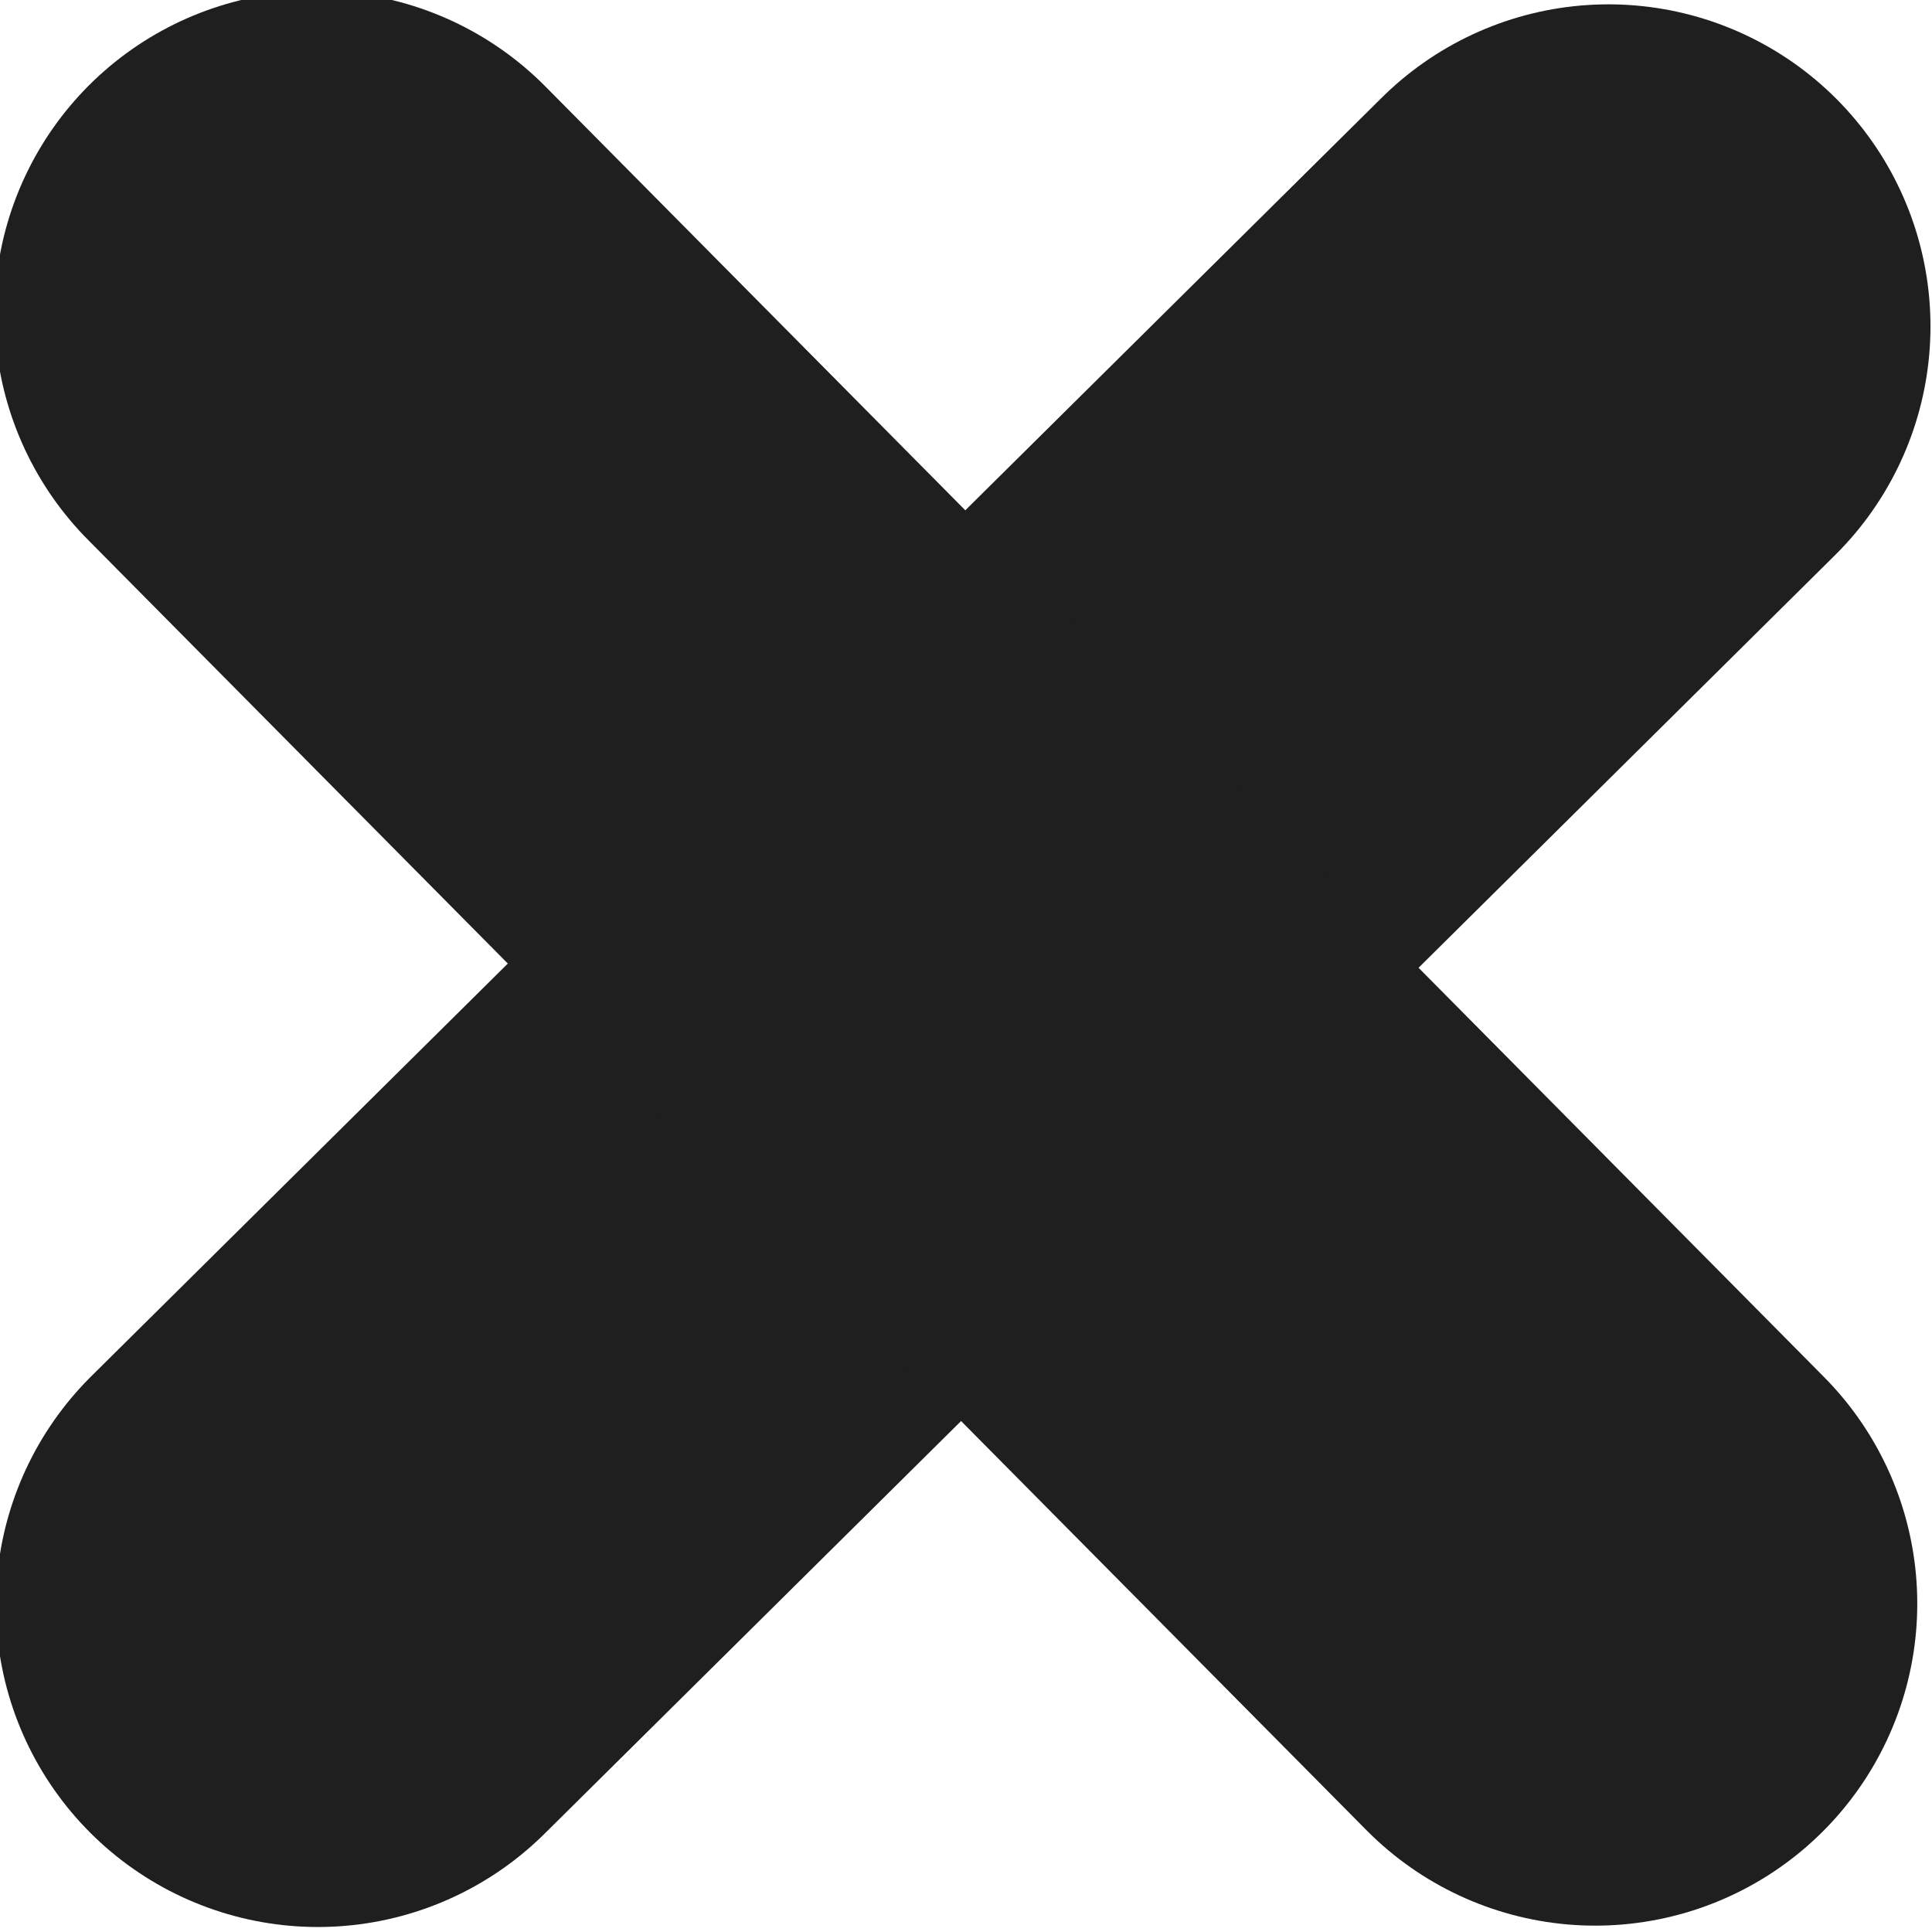
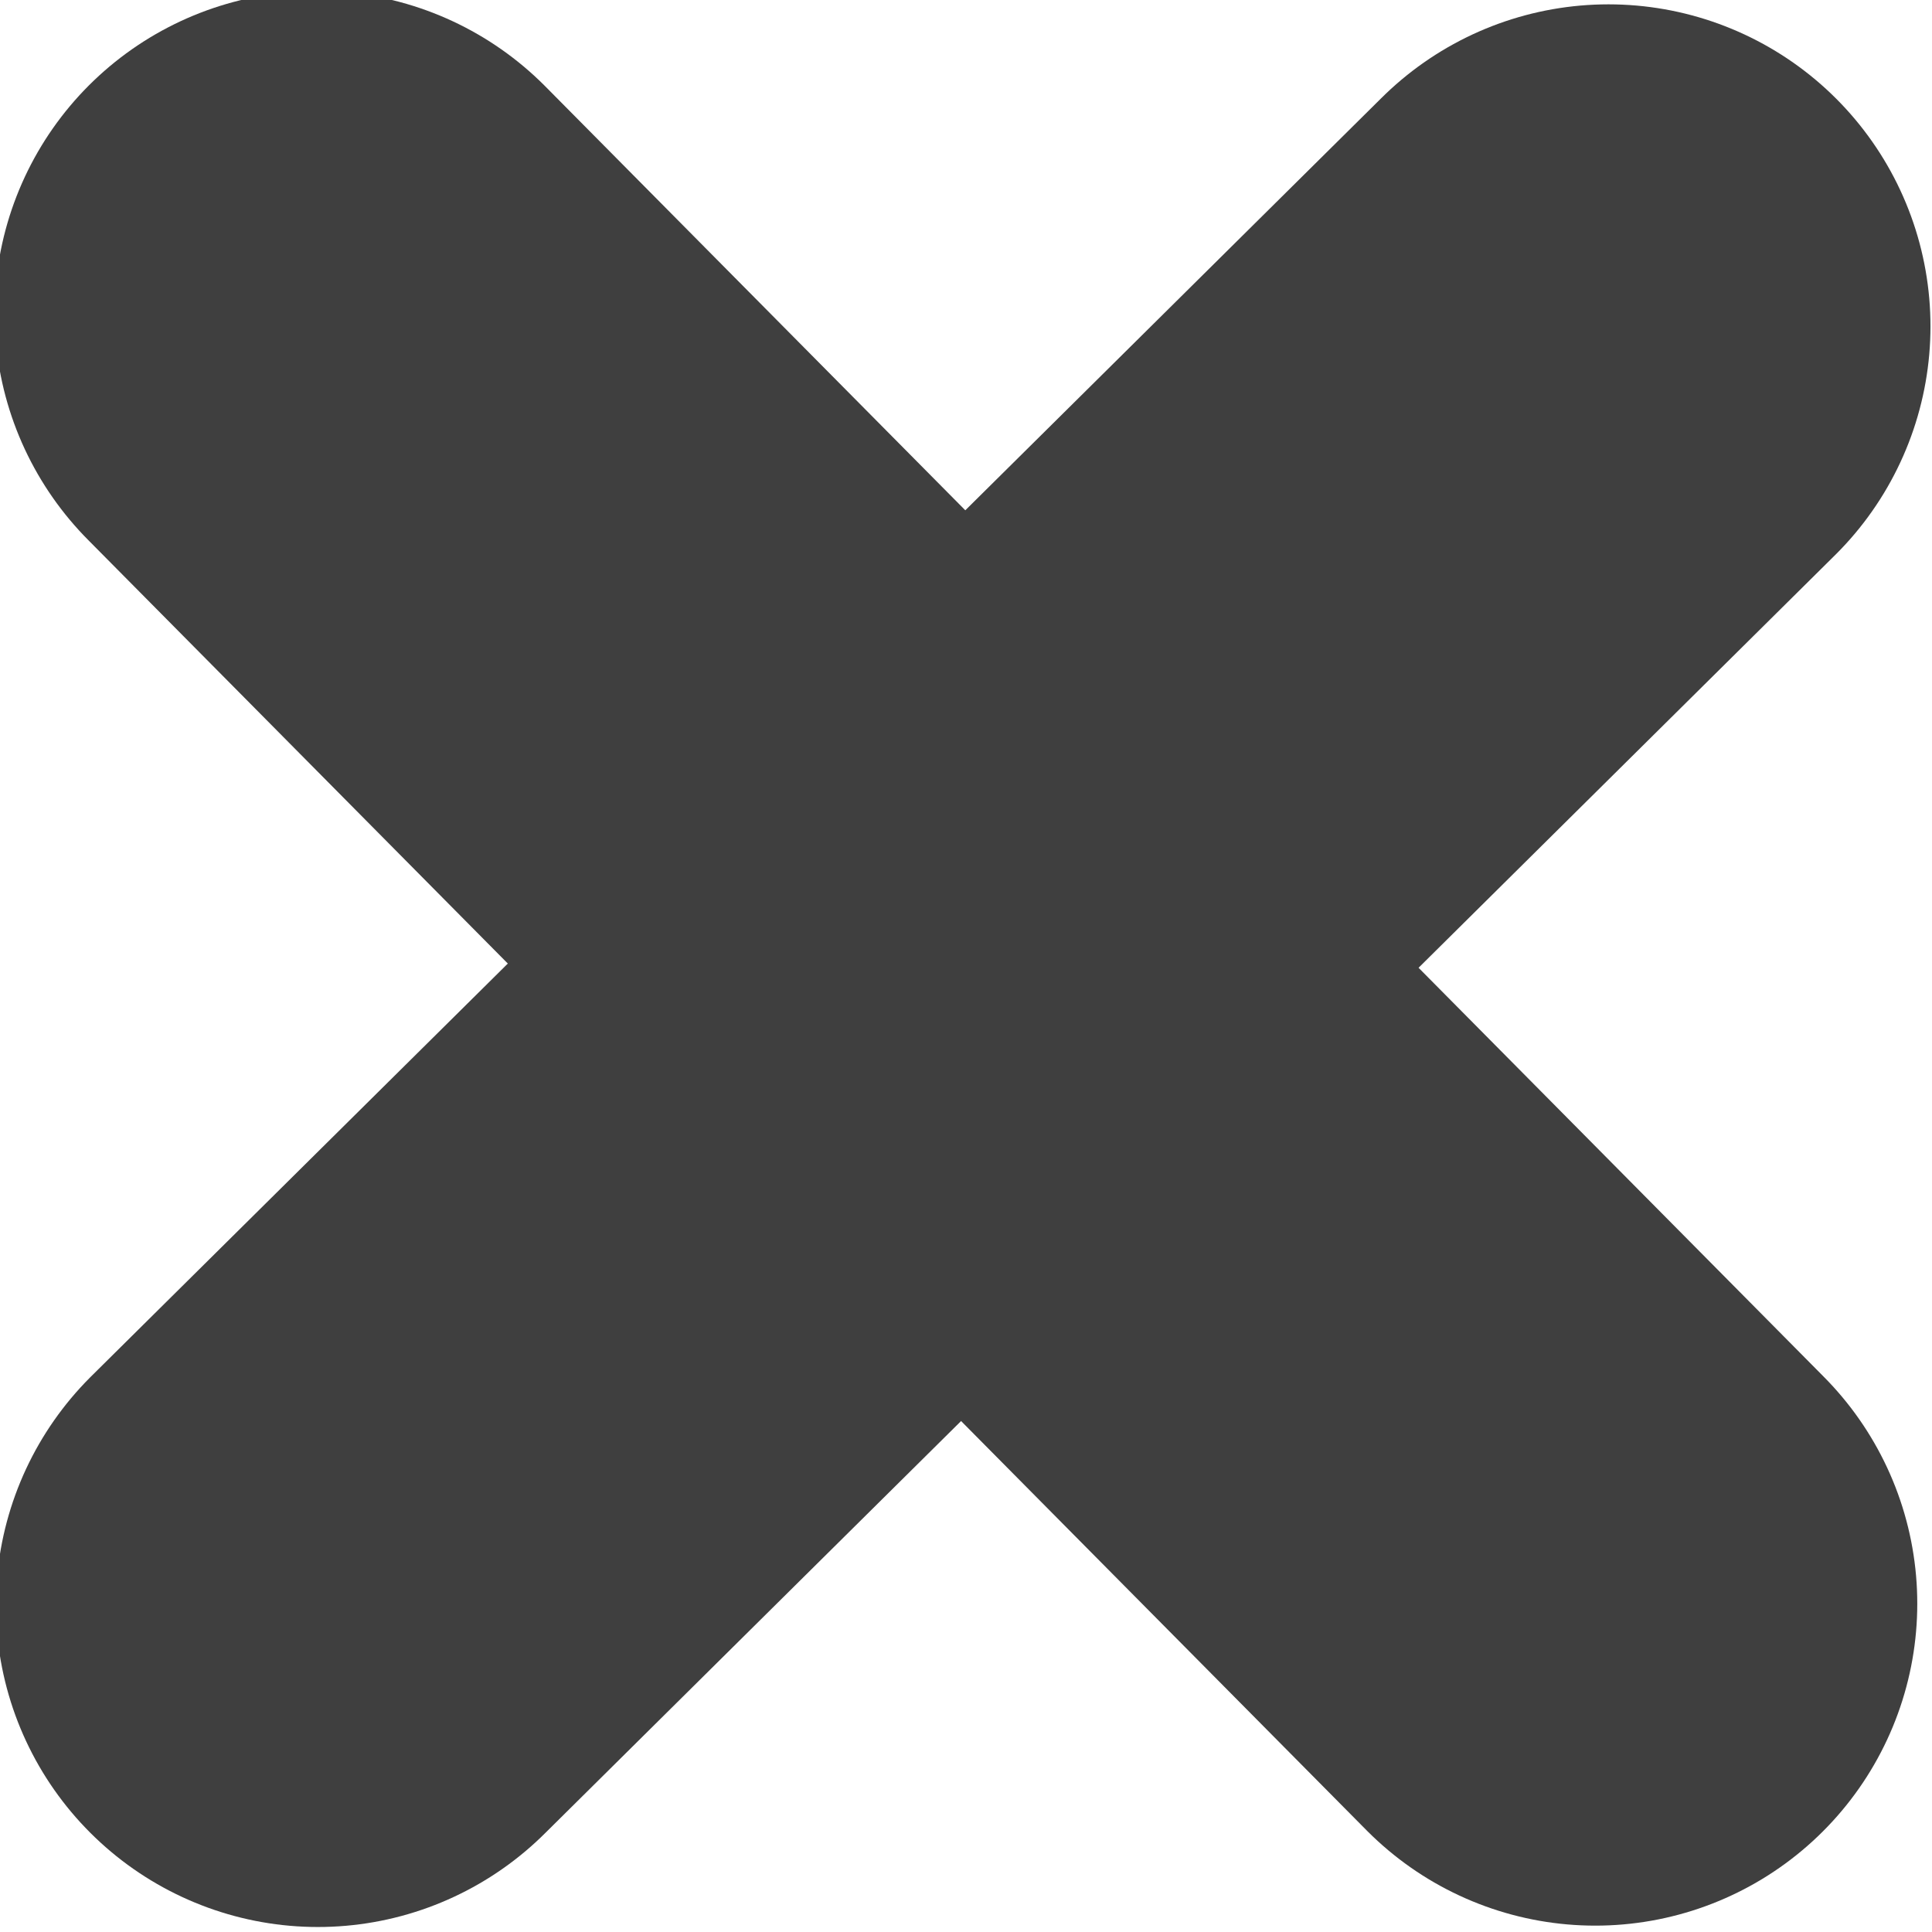
<svg xmlns="http://www.w3.org/2000/svg" xmlns:xlink="http://www.w3.org/1999/xlink" width="24" height="24" viewBox="0 0 24 24" id="svg4161" version="1.1">
  <defs id="defs4163" />
  <g id="layer1" transform="translate(0,-1028.362)">
-     <path style="fill:none;fill-rule:evenodd;stroke:#1f1f1f;stroke-width:8;stroke-linecap:round;stroke-linejoin:miter;stroke-miterlimit:4;stroke-dasharray:none;stroke-opacity:1" d="M 3.949,1048.3 19.981,1032.416" id="path4169" />
+     <path style="fill:none;fill-rule:evenodd;stroke:#3f3f3f;stroke-width:8;stroke-linecap:round;stroke-linejoin:miter;stroke-miterlimit:4;stroke-dasharray:none;stroke-opacity:1" d="M 3.949,1048.3 19.981,1032.416" id="path4169" />
    <use x="0" y="0" xlink:href="#path4169" id="use4711" transform="matrix(0,1,-1,0,1052.233,1028.302)" width="100%" height="100%" />
  </g>
</svg>
